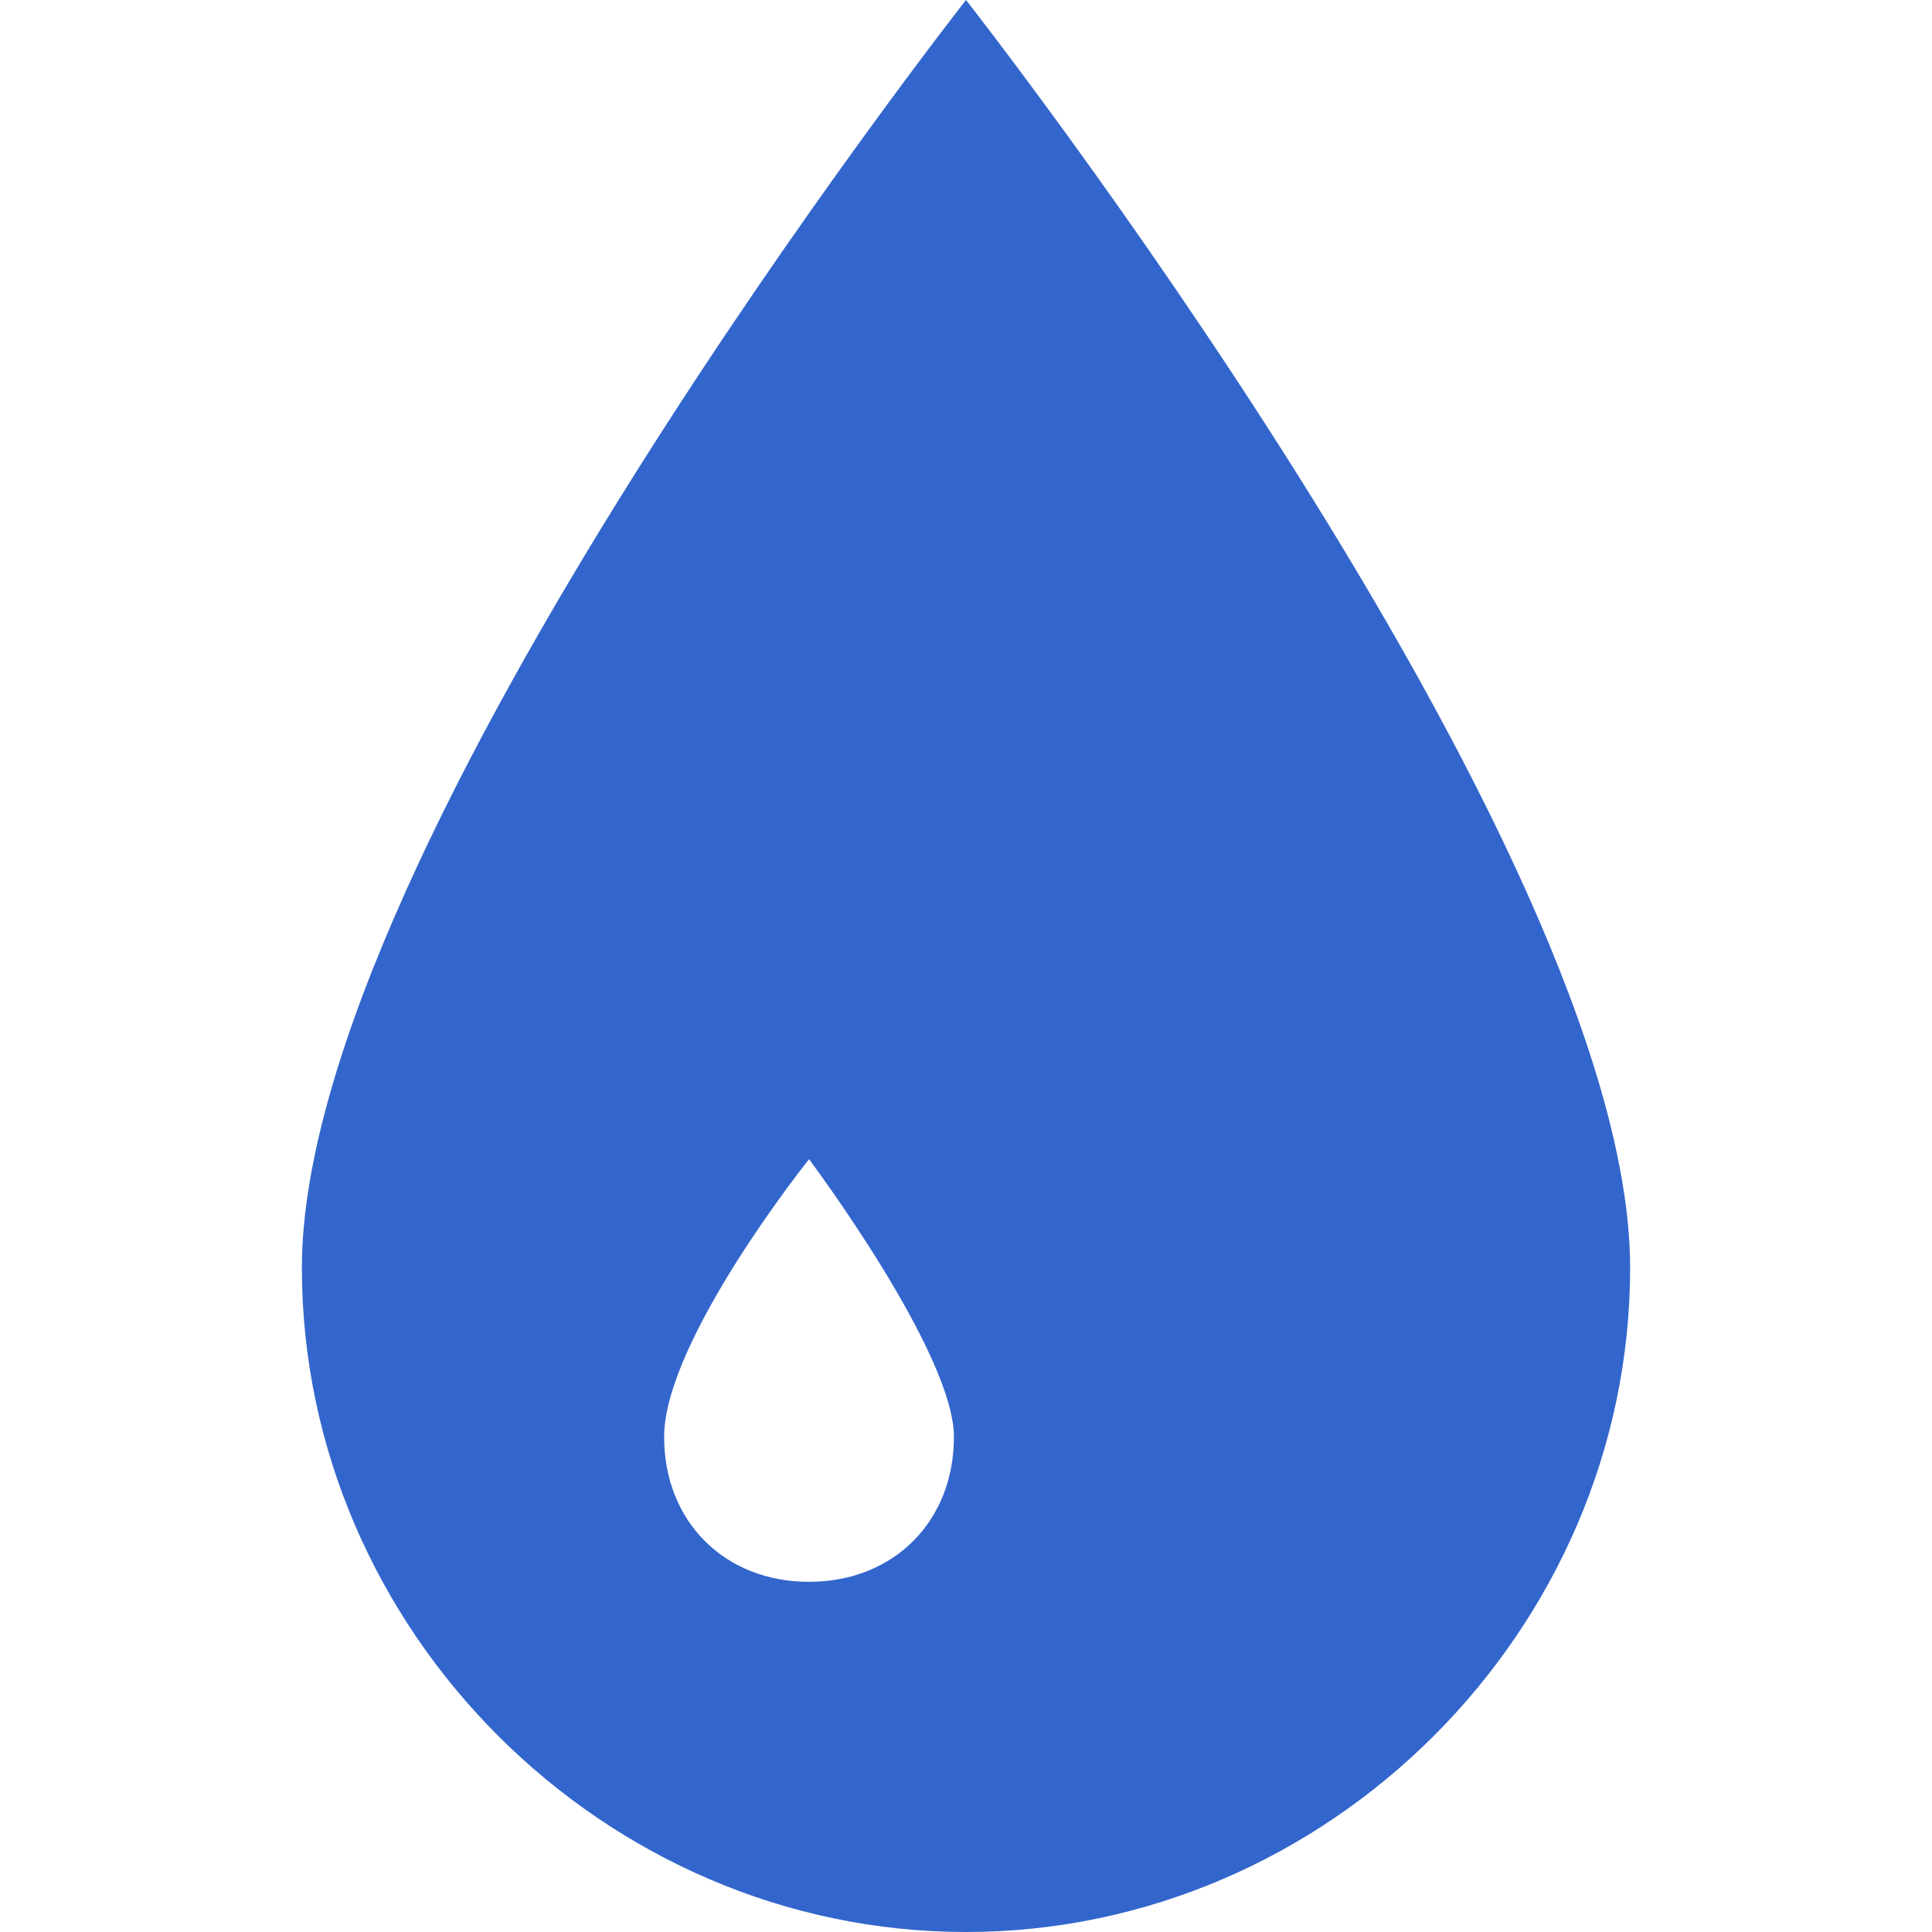
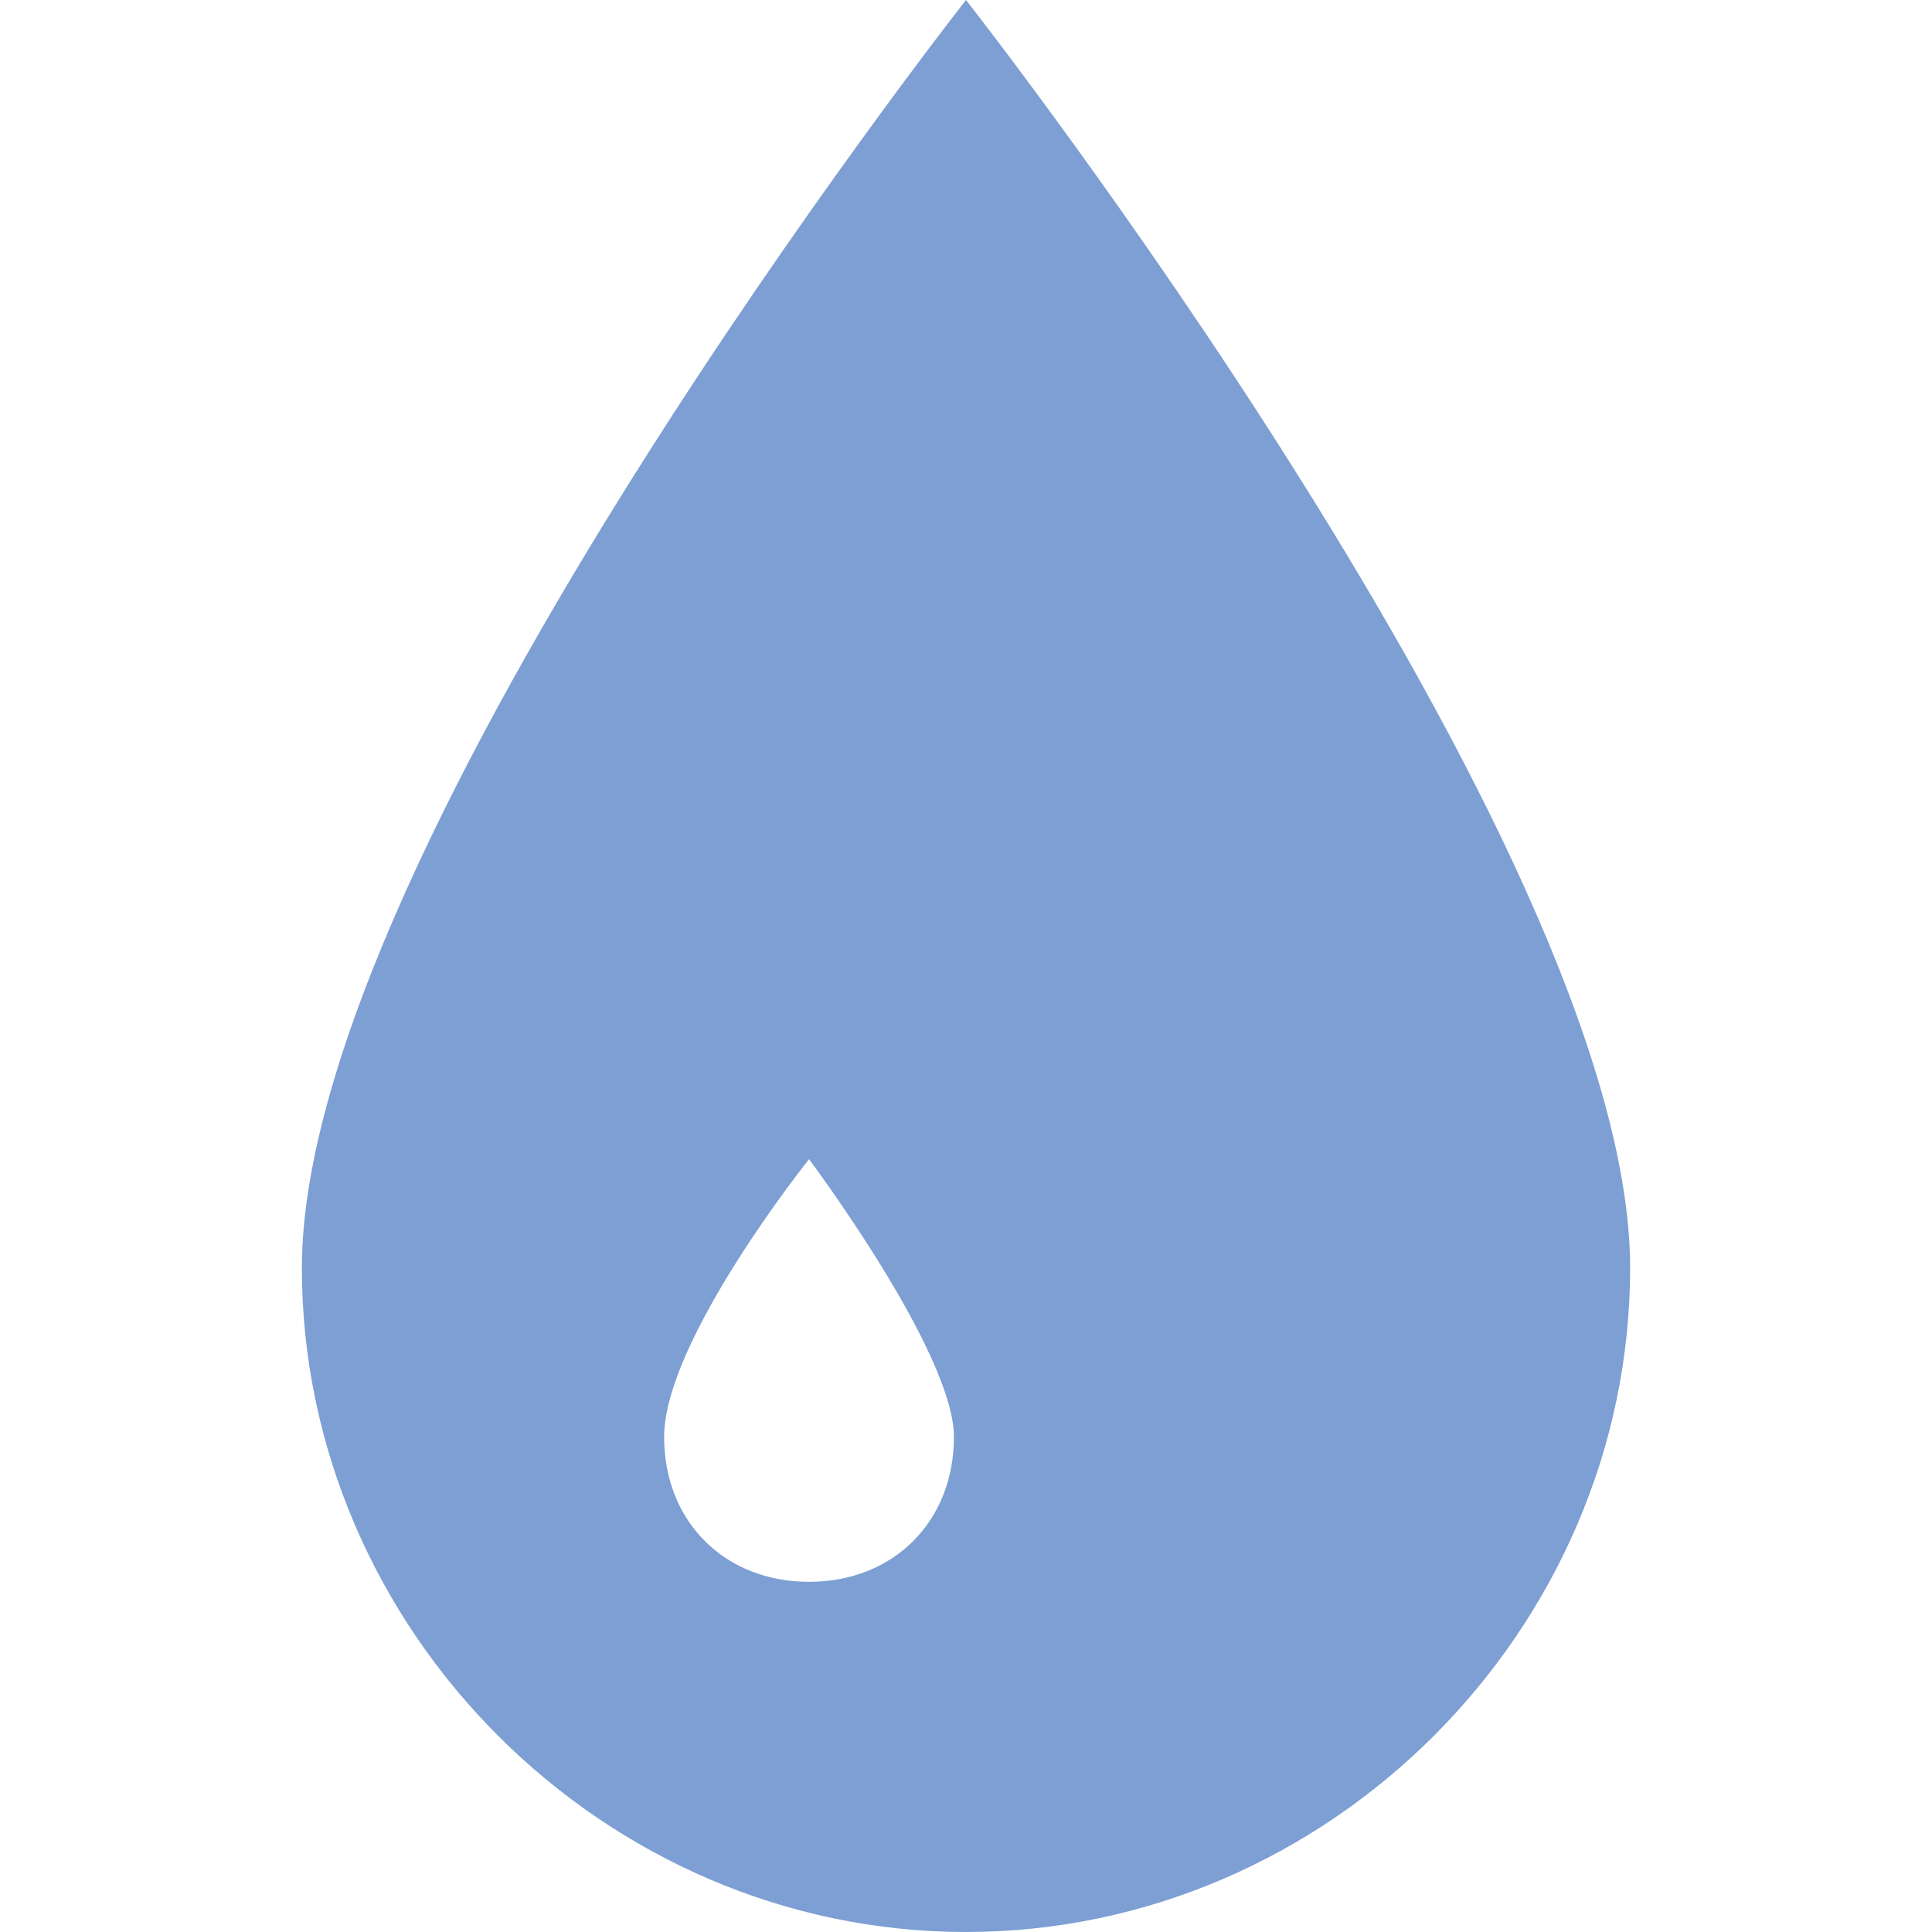
<svg xmlns="http://www.w3.org/2000/svg" width="16" height="16" viewBox="-2.5 0 16 16" preserveAspectRatio="xMinYMid meet" overflow="visible">
-   <path d="M5.5 0S0 7 0 10.5c0 3 2.5 5.5 5.5 5.5s5.5-2.5 5.5-5.5C11 7 5.5 0 5.5 0zM4.2 13.1c-.7 0-1.2-.5-1.2-1.2 0-.8 1.2-2.3 1.2-2.3s1.2 1.6 1.2 2.3c0 .7-.5 1.2-1.2 1.2z" fill="#3366cc" />
+   <path d="M5.5 0S0 7 0 10.5c0 3 2.5 5.5 5.5 5.5s5.5-2.5 5.5-5.5C11 7 5.5 0 5.5 0zM4.2 13.1c-.7 0-1.2-.5-1.2-1.2 0-.8 1.2-2.3 1.2-2.3s1.2 1.6 1.2 2.3c0 .7-.5 1.2-1.2 1.2z" fill="#7d9fd3" />
</svg>
